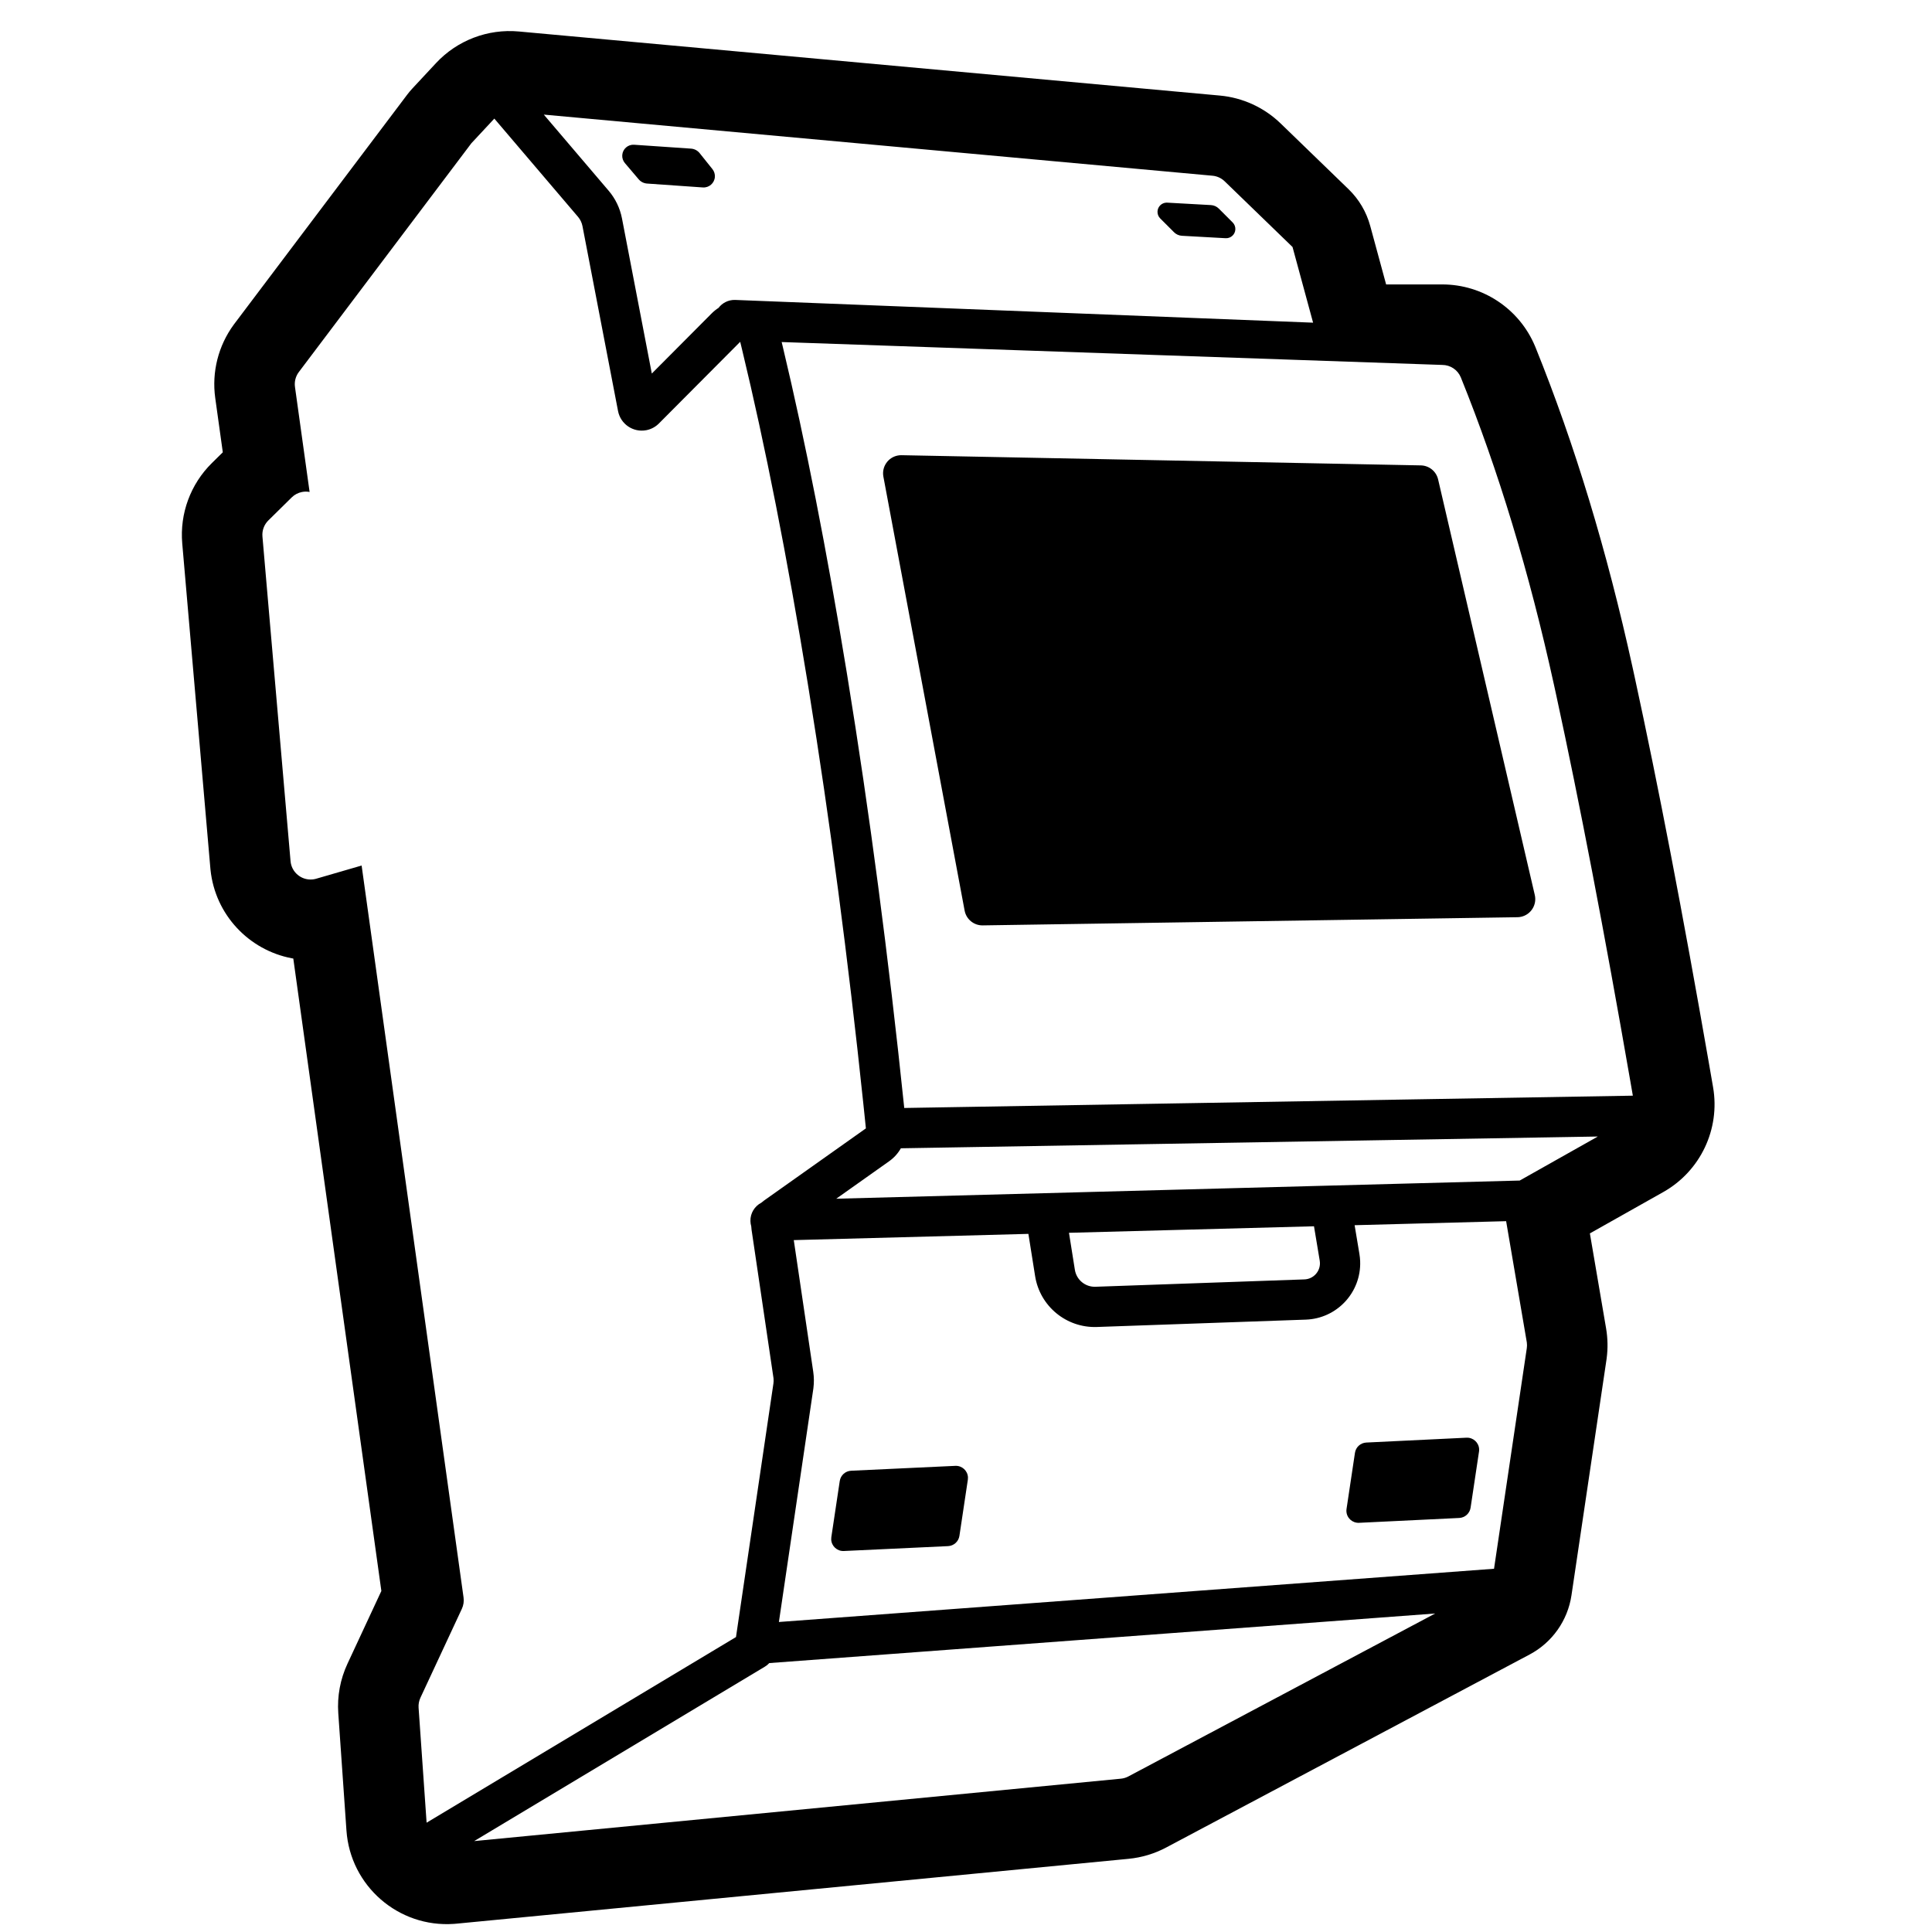
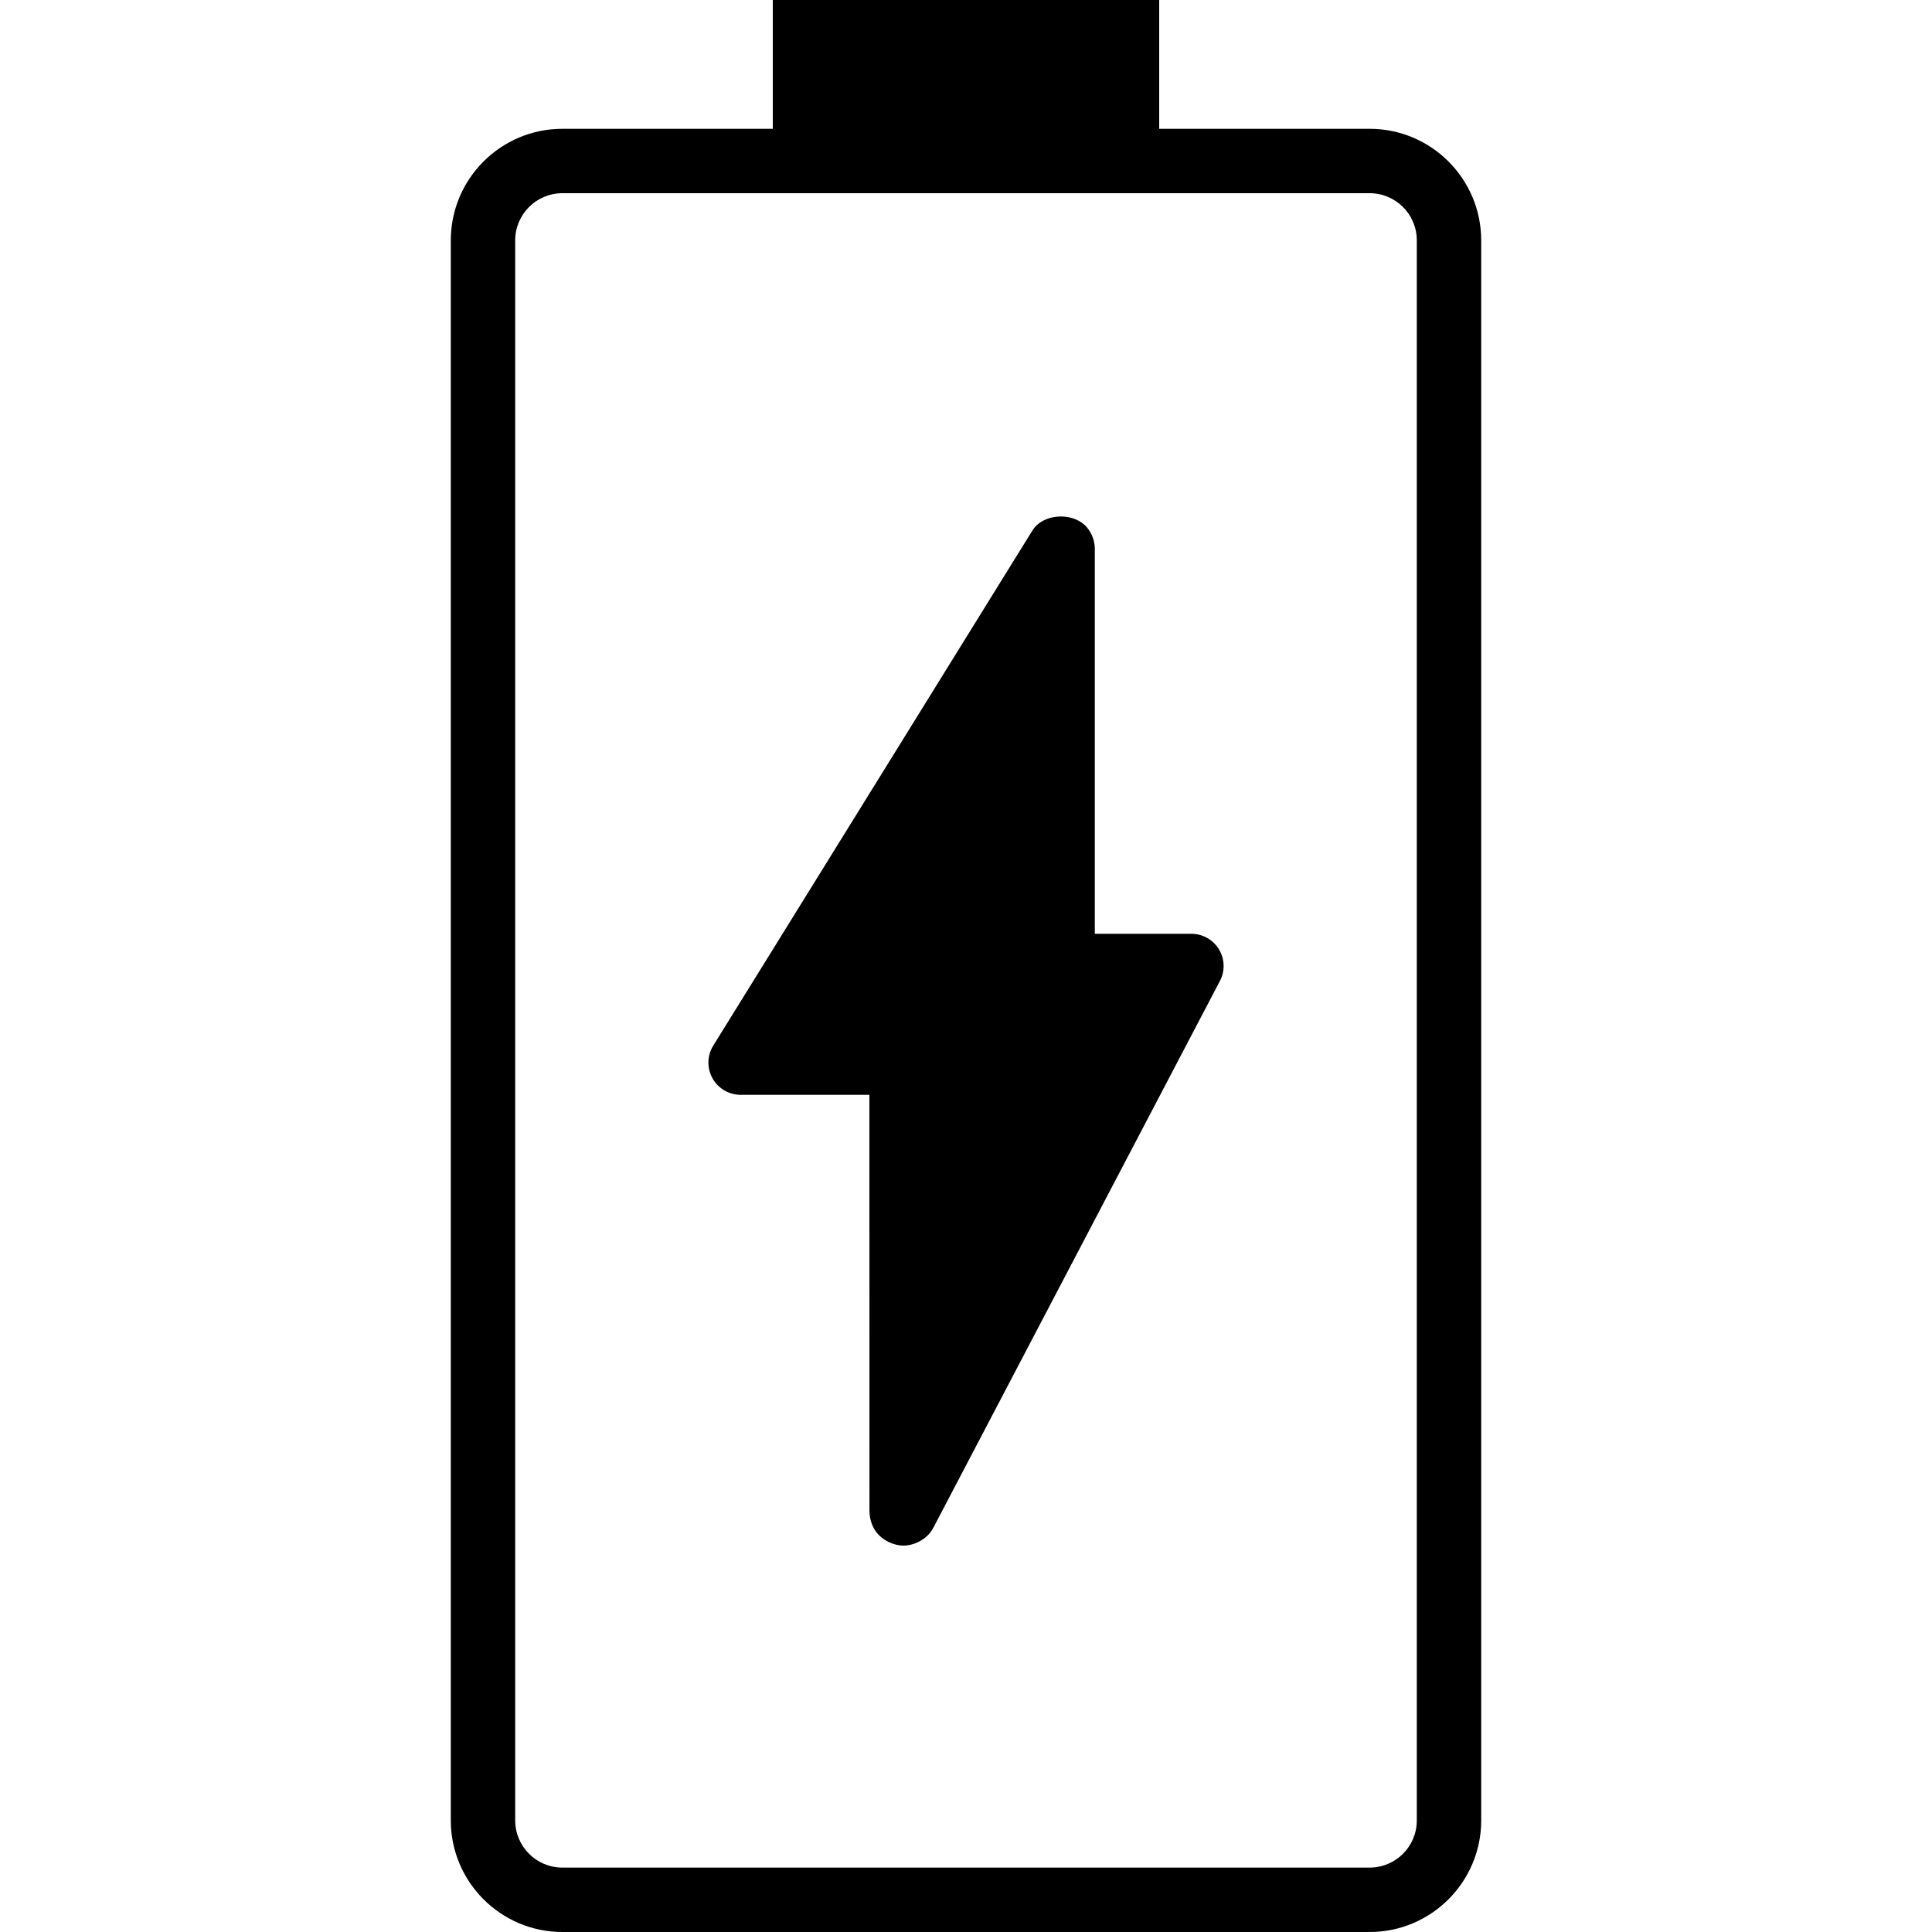
- <svg xmlns="http://www.w3.org/2000/svg" version="1.1" width="960px" height="960px" viewBox="0 0 960.0 960.0">
-   <defs>
-     <clipPath id="i0">
-       <path d="M960,0 L960,960 L0,960 L0,0 L960,0 Z" />
-     </clipPath>
-     <clipPath id="i1">
-       <path d="M167.42,0.208 L515.759,32.047 C527.122,33.085 537.787,37.979 545.985,45.915 L579.706,78.559 C584.875,83.563 588.598,89.868 590.485,96.809 L598.388,125.896 L626.276,125.897 C646.441,125.902 664.607,138.017 672.386,156.593 L672.619,157.158 C692.101,205.359 708.164,258.373 720.848,316.196 L721.924,321.123 C733.542,374.544 745.81,438.367 758.743,512.634 L760.854,524.815 C764.446,545.64 754.557,566.471 736.133,576.869 L699.636,597.435 L707.684,644.603 C708.529,649.553 708.623,654.6 707.964,659.575 L707.854,660.36 L690.493,777.229 C688.626,789.792 680.905,800.722 669.688,806.679 L489.085,902.588 C483.296,905.662 476.96,907.568 470.436,908.198 L136.465,940.424 C136.023,940.466 135.582,940.503 135.14,940.534 C107.592,942.454 83.704,921.68 81.783,894.132 L77.722,835.877 C77.133,827.426 78.701,818.965 82.277,811.286 L99.129,775.108 L55.369,460.861 L54.622,460.726 C33.417,456.705 16.539,439.17 14.229,416.729 L14.151,415.906 L0.187,254.594 C-1.098,239.759 4.297,225.123 14.903,214.67 L20.341,209.31 L16.585,182.341 C14.787,169.427 18.105,156.33 25.816,145.836 L26.187,145.339 L111.912,31.669 C112.744,30.566 113.632,29.508 114.573,28.497 L126.274,15.929 C136.818,4.605 152.011,-1.201 167.42,0.208 Z M622.771,786.302 L291.889,810.935 C291.251,811.626 290.512,812.231 289.688,812.725 L145.244,899.39 L466.594,868.383 C467.768,868.269 468.912,867.949 469.973,867.438 L470.324,867.261 L622.771,786.302 Z M155.263,43.493 L143.848,55.754 L58.123,169.424 C56.528,171.539 55.837,174.2 56.203,176.824 L63.471,229.018 C62.266,228.789 60.999,228.779 59.721,229.024 C57.78,229.396 55.992,230.335 54.584,231.723 L42.981,243.159 C40.86,245.25 39.781,248.177 40.037,251.144 L54.002,412.456 C54.479,417.958 59.325,422.033 64.828,421.556 L65.218,421.515 C65.738,421.449 66.251,421.343 66.754,421.197 L89.319,414.642 L139.97,778.366 C140.235,780.275 139.944,782.221 139.13,783.968 L118.536,828.177 C117.821,829.712 117.508,831.405 117.625,833.095 L121.609,890.248 L275.341,798.008 L293.939,672.019 C294.062,671.189 294.079,670.346 293.992,669.513 L293.939,669.096 L283.071,595.572 C282.989,595.014 282.938,594.457 282.919,593.901 C282.679,593.087 282.539,592.228 282.515,591.339 C282.412,587.379 284.624,583.896 287.92,582.189 C288.337,581.817 288.777,581.466 289.239,581.139 L339.888,545.256 L339.467,541.162 L338.617,532.987 C331.057,460.914 322.024,392.37 311.521,327.359 L310.925,323.683 C300.783,261.367 289.904,206.121 278.294,157.96 L277.433,154.406 L237.019,195.005 C235.415,196.617 233.387,197.738 231.174,198.24 L230.781,198.323 C224.273,199.574 217.983,195.313 216.731,188.805 L199.058,96.909 C198.732,95.212 197.971,93.628 196.85,92.313 L155.263,43.493 Z M658.02,591.359 L582.735,593.36 L585.125,607.694 C585.324,608.891 585.446,610.099 585.488,611.312 C586.033,626.766 573.946,639.736 558.491,640.28 L454.66,643.936 C439.52,644.469 426.358,633.63 423.977,618.668 L420.637,597.67 L304.056,600.769 L313.724,666.172 C314.123,668.871 314.152,671.611 313.81,674.316 L313.725,674.94 L296.662,790.524 L652.008,764.07 L668.288,654.482 C668.424,653.567 668.432,652.639 668.313,651.723 L668.254,651.331 L658.02,591.359 Z M390.608,718.65 C390.626,719.041 390.606,719.433 390.548,719.821 L386.363,747.723 C385.938,750.555 383.571,752.692 380.71,752.826 L328.93,755.253 C325.62,755.408 322.811,752.851 322.656,749.541 C322.638,749.149 322.658,748.757 322.716,748.37 L326.901,720.468 C327.326,717.636 329.693,715.499 332.554,715.365 L384.334,712.937 C387.644,712.782 390.453,715.34 390.608,718.65 Z M644.606,704.652 C644.625,705.046 644.605,705.441 644.546,705.832 L640.362,733.73 C639.937,736.559 637.575,738.695 634.718,738.833 L584.941,741.242 C581.631,741.402 578.818,738.848 578.658,735.539 C578.639,735.144 578.659,734.749 578.717,734.359 L582.902,706.46 C583.327,703.632 585.689,701.496 588.546,701.357 L638.323,698.949 C641.633,698.789 644.446,701.342 644.606,704.652 Z M562.549,593.897 L440.802,597.134 L443.729,615.526 C444.522,620.513 448.91,624.126 453.957,623.948 L557.787,620.292 C562.203,620.137 565.656,616.431 565.501,612.016 C565.489,611.669 565.454,611.324 565.397,610.982 L562.549,593.897 Z M703.588,549.295 L357.274,555.141 C355.851,557.645 353.881,559.853 351.451,561.575 L325.158,580.201 L664.765,571.172 L703.588,549.295 Z M298.037,154.523 L298.636,157.022 C309.889,204.208 320.438,257.913 330.286,318.148 L330.665,320.47 C341.691,388.218 351.118,459.764 358.948,535.11 L720.985,528.998 L719.778,522.035 C706.794,447.321 694.5,383.275 682.897,329.896 L681.777,324.767 C669.558,269.065 654.144,218.191 635.533,172.147 C634.005,168.37 630.339,165.898 626.265,165.897 L298.037,154.523 Z M357.604,210.751 L615.63,215.815 C619.748,215.896 623.286,218.762 624.219,222.774 L672.262,429.287 C673.389,434.128 670.377,438.966 665.536,440.092 C664.912,440.237 664.274,440.315 663.634,440.325 L397.932,444.383 C393.548,444.449 389.755,441.348 388.948,437.039 L348.581,221.408 C347.666,216.522 350.885,211.82 355.771,210.905 C356.375,210.792 356.989,210.741 357.604,210.751 Z M179.846,41.51 L212.075,79.343 C215.437,83.29 217.719,88.04 218.698,93.132 L233.515,170.176 L263.255,140.301 C264.312,139.239 265.458,138.319 266.669,137.544 C268.525,135.107 271.47,133.557 274.745,133.596 L275.025,133.603 L562.101,144.897 L551.884,107.299 L518.163,74.654 C516.524,73.067 514.391,72.088 512.118,71.881 L179.846,41.51 Z M489.418,85.255 L489.634,85.262 L511.343,86.468 C512.817,86.55 514.209,87.172 515.253,88.216 L522.132,95.095 C523.056,96.019 523.543,97.293 523.47,98.598 C523.329,101.13 521.162,103.069 518.63,102.928 L496.921,101.722 C495.447,101.64 494.055,101.018 493.011,99.974 L486.132,93.095 C485.208,92.171 484.721,90.898 484.794,89.593 C484.927,87.205 486.861,85.345 489.204,85.258 L489.418,85.255 Z M224.726,56.488 L253.002,58.416 C254.678,58.53 256.229,59.342 257.279,60.654 L263.632,68.595 C264.512,69.696 264.947,71.087 264.849,72.494 C264.633,75.587 261.95,77.92 258.857,77.704 L231.151,75.771 C229.54,75.659 228.042,74.902 226.997,73.671 L220.132,65.595 C219.197,64.495 218.729,63.074 218.827,61.634 C219.035,58.584 221.676,56.28 224.726,56.488 Z" />
-     </clipPath>
-   </defs>
-   <g clip-path="url(#i0)">
-     <g transform="translate(90.36803 15.43555)">
-       <g clip-path="url(#i1)">
-         <polygon points="0,1.77635684e-15 761.584,1.77635684e-15 761.584,940.657 0,940.657 0,1.77635684e-15" stroke="none" fill="#000000" />
-       </g>
-     </g>
+ <svg xmlns="http://www.w3.org/2000/svg" fill="#000000" height="800px" width="800px" version="1.1" id="Capa_1" viewBox="0 0 60 60" xml:space="preserve">
+   <g>
+     <path d="M42.536,4H36V0H24v4h-6.536C15.554,4,14,5.554,14,7.464v49.072C14,58.446,15.554,60,17.464,60h25.071   C44.446,60,46,58.446,46,56.536V7.464C46,5.554,44.446,4,42.536,4z M44,56.536C44,57.344,43.343,58,42.536,58H17.464   C16.657,58,16,57.344,16,56.536V7.464C16,6.656,16.657,6,17.464,6H24h12h6.536C43.343,6,44,6.656,44,7.464V56.536z" />
+     <path d="M37,29h-3V17.108c0.013-0.26-0.069-0.515-0.236-0.72c-0.381-0.467-1.264-0.463-1.642,0.004   c-0.026,0.032-0.05,0.066-0.072,0.103L22.15,32.474c-0.191,0.309-0.2,0.696-0.023,1.013C22.303,33.804,22.637,34,23,34h4   l0.002,12.929h0.001c0.001,0.235,0.077,0.479,0.215,0.657C27.407,47.833,27.747,48,28.058,48c0.305,0,0.636-0.16,0.825-0.398   c0.04-0.05,0.074-0.103,0.104-0.159l8.899-16.979c0.163-0.31,0.151-0.682-0.03-0.981S37.35,29,37,29z" />
  </g>
</svg>
